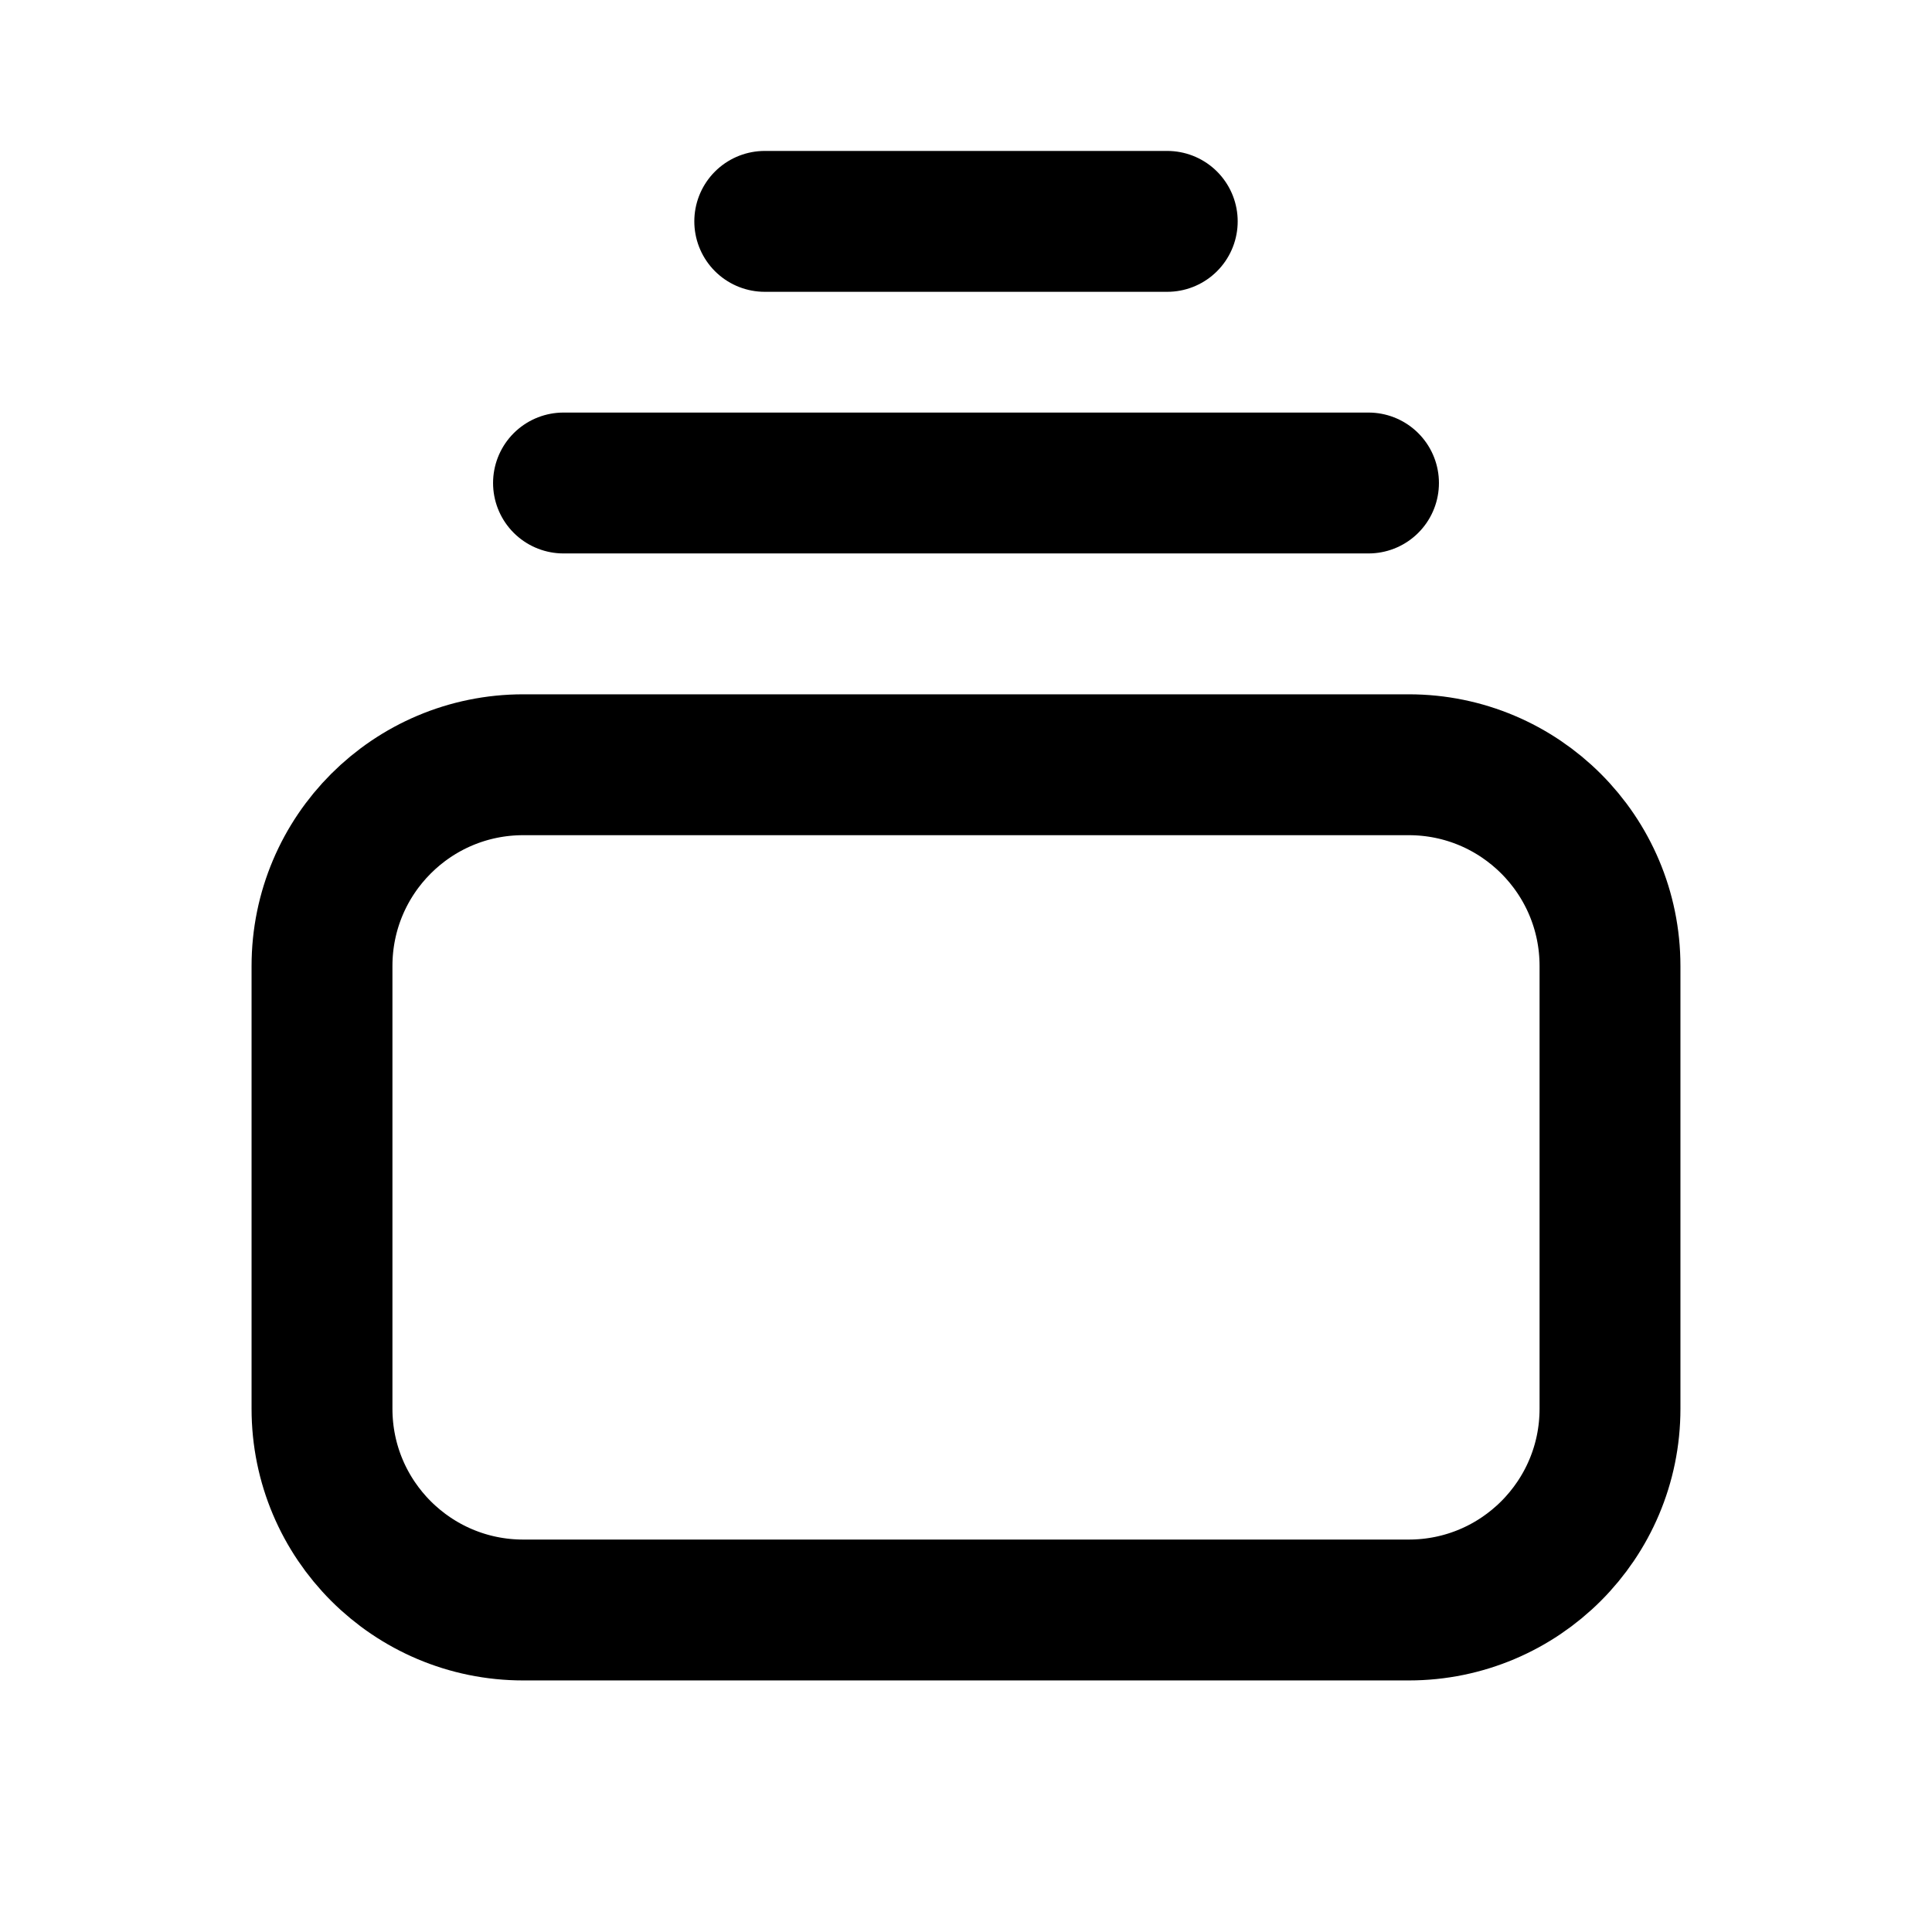
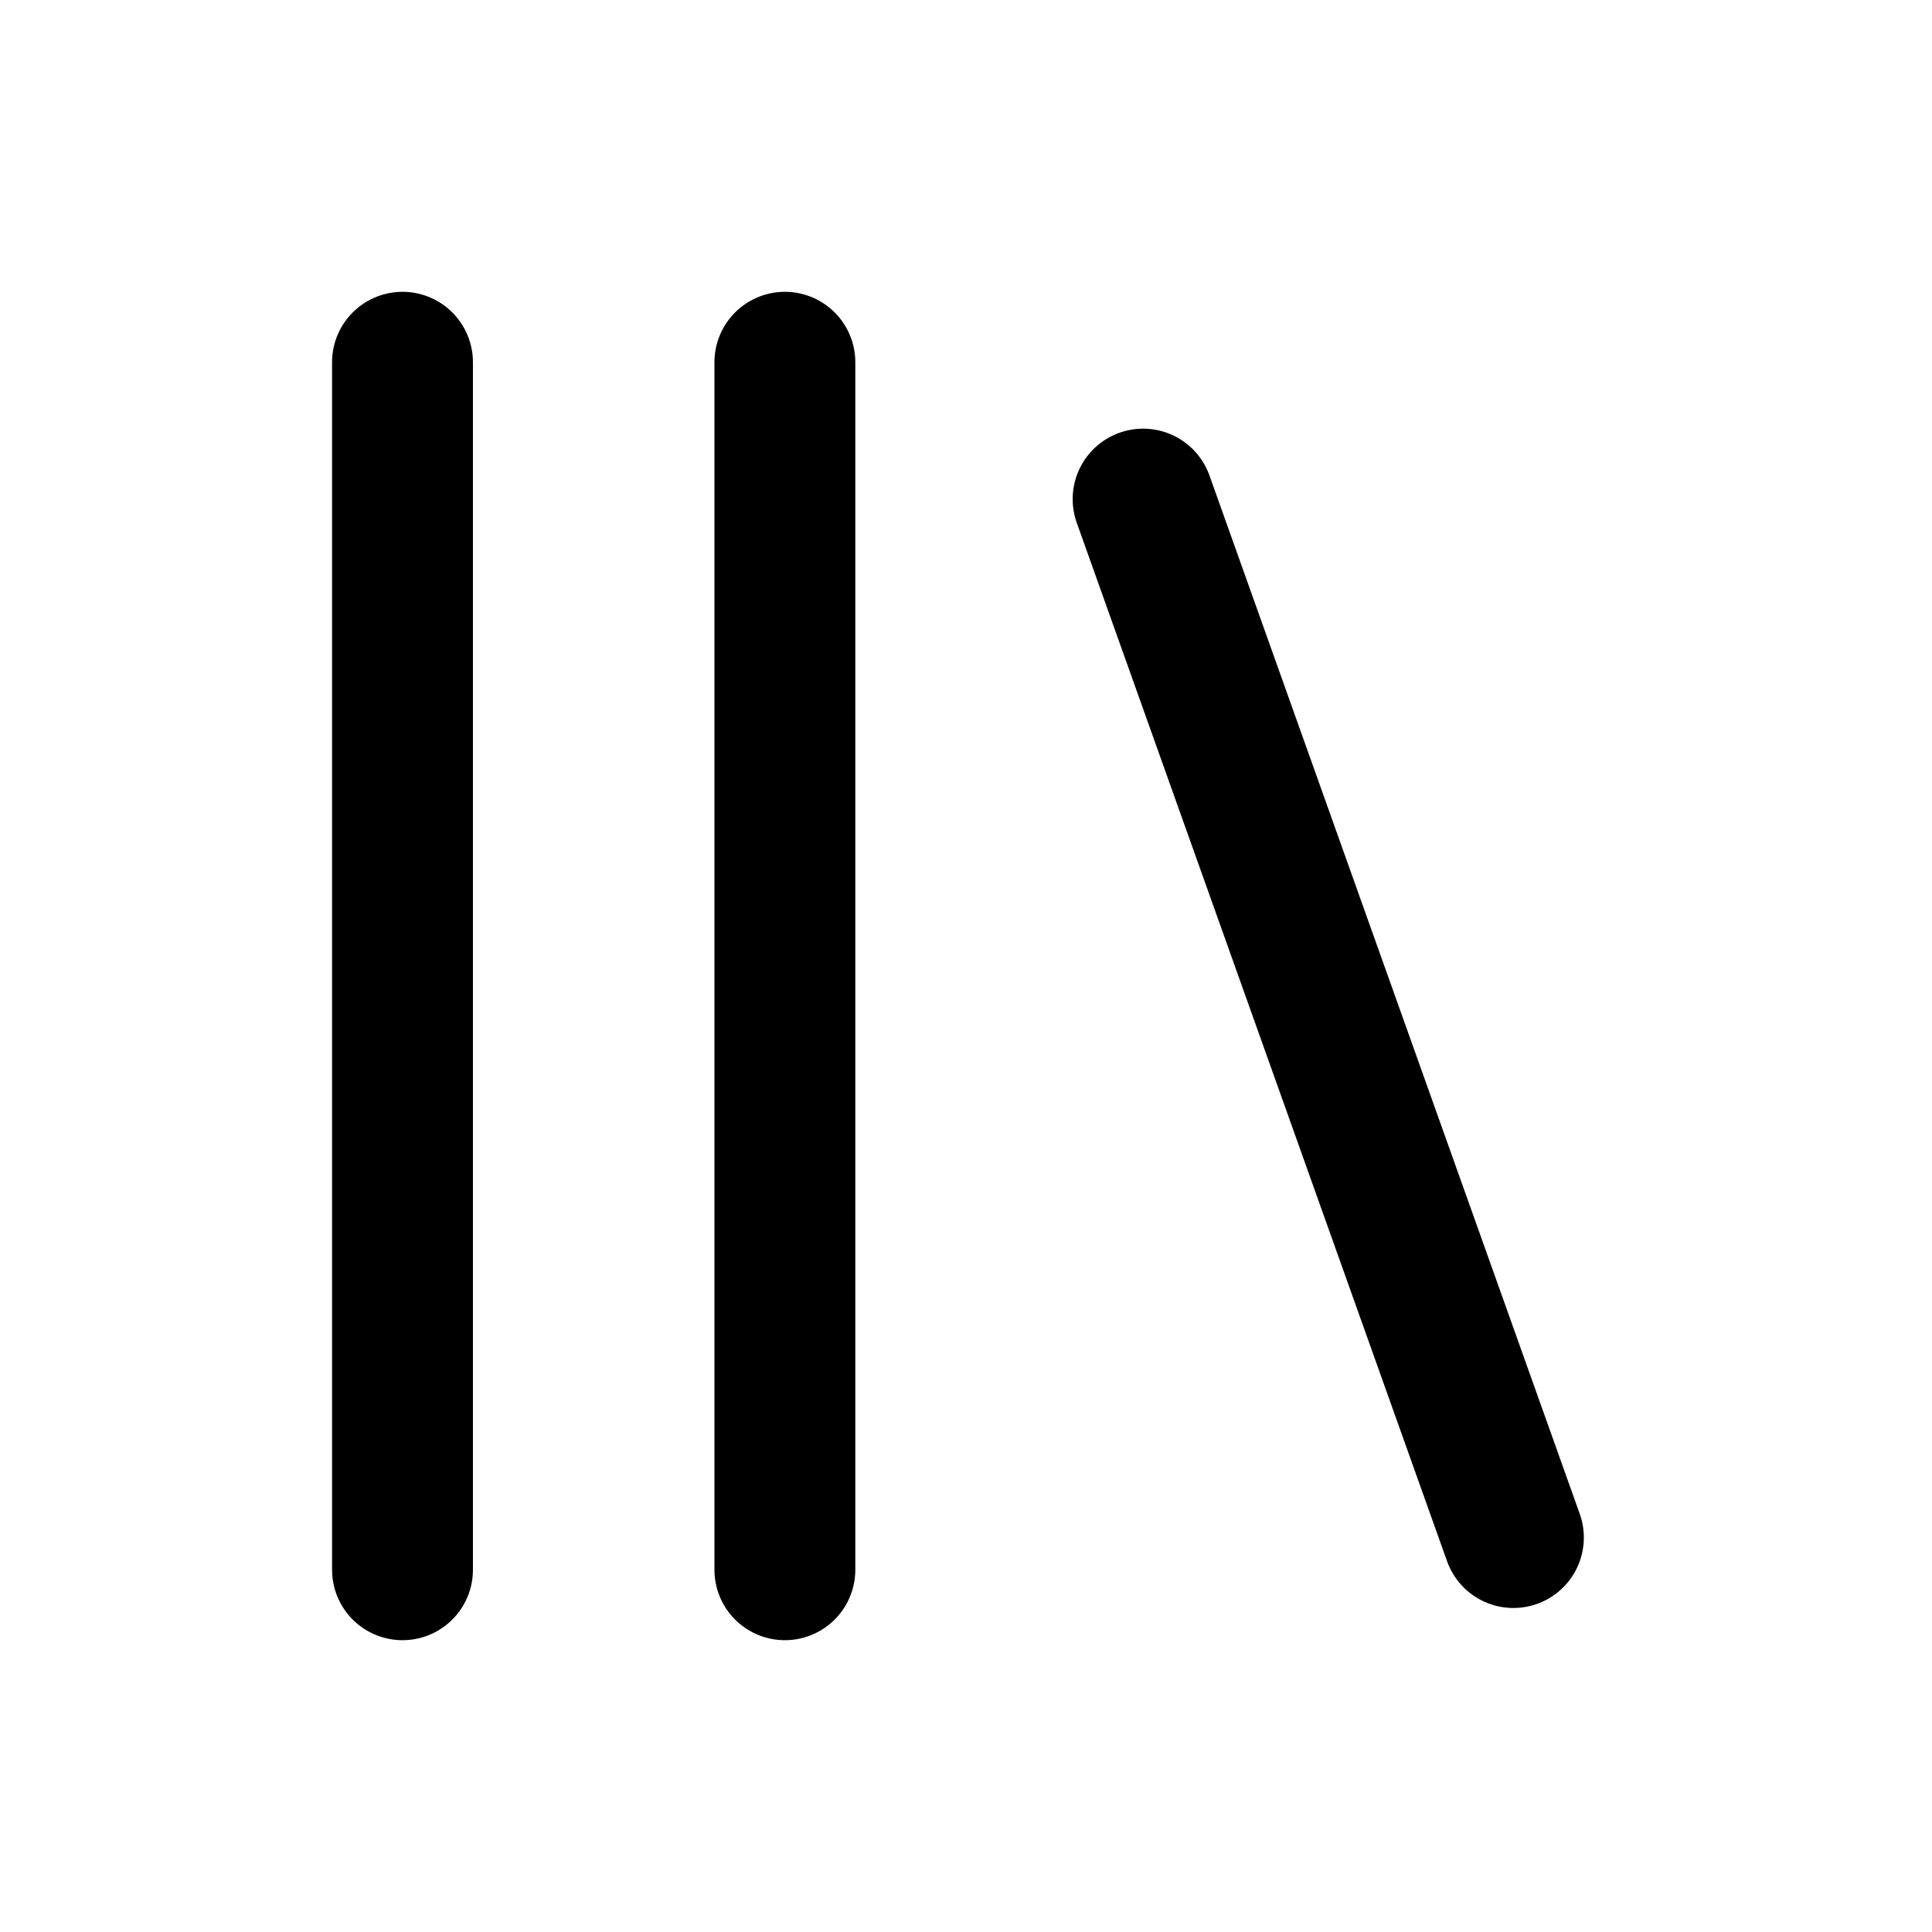
<svg xmlns="http://www.w3.org/2000/svg" width="24" height="24" viewBox="0 0 24 24" fill="none" stroke="currentColor" stroke-width="1.75" stroke-linecap="round" stroke-linejoin="round">
-   <rect x="4" y="9.5" width="16" height="10.5" rx="2.5" />
-   <path d="M7 6h10M9.5 2.75h5" />
+   <path d="M5 4.5v15M9.75 4.5v15" />
+   <path d="m14.2 6.2 4.6 12.9" />
</svg>
